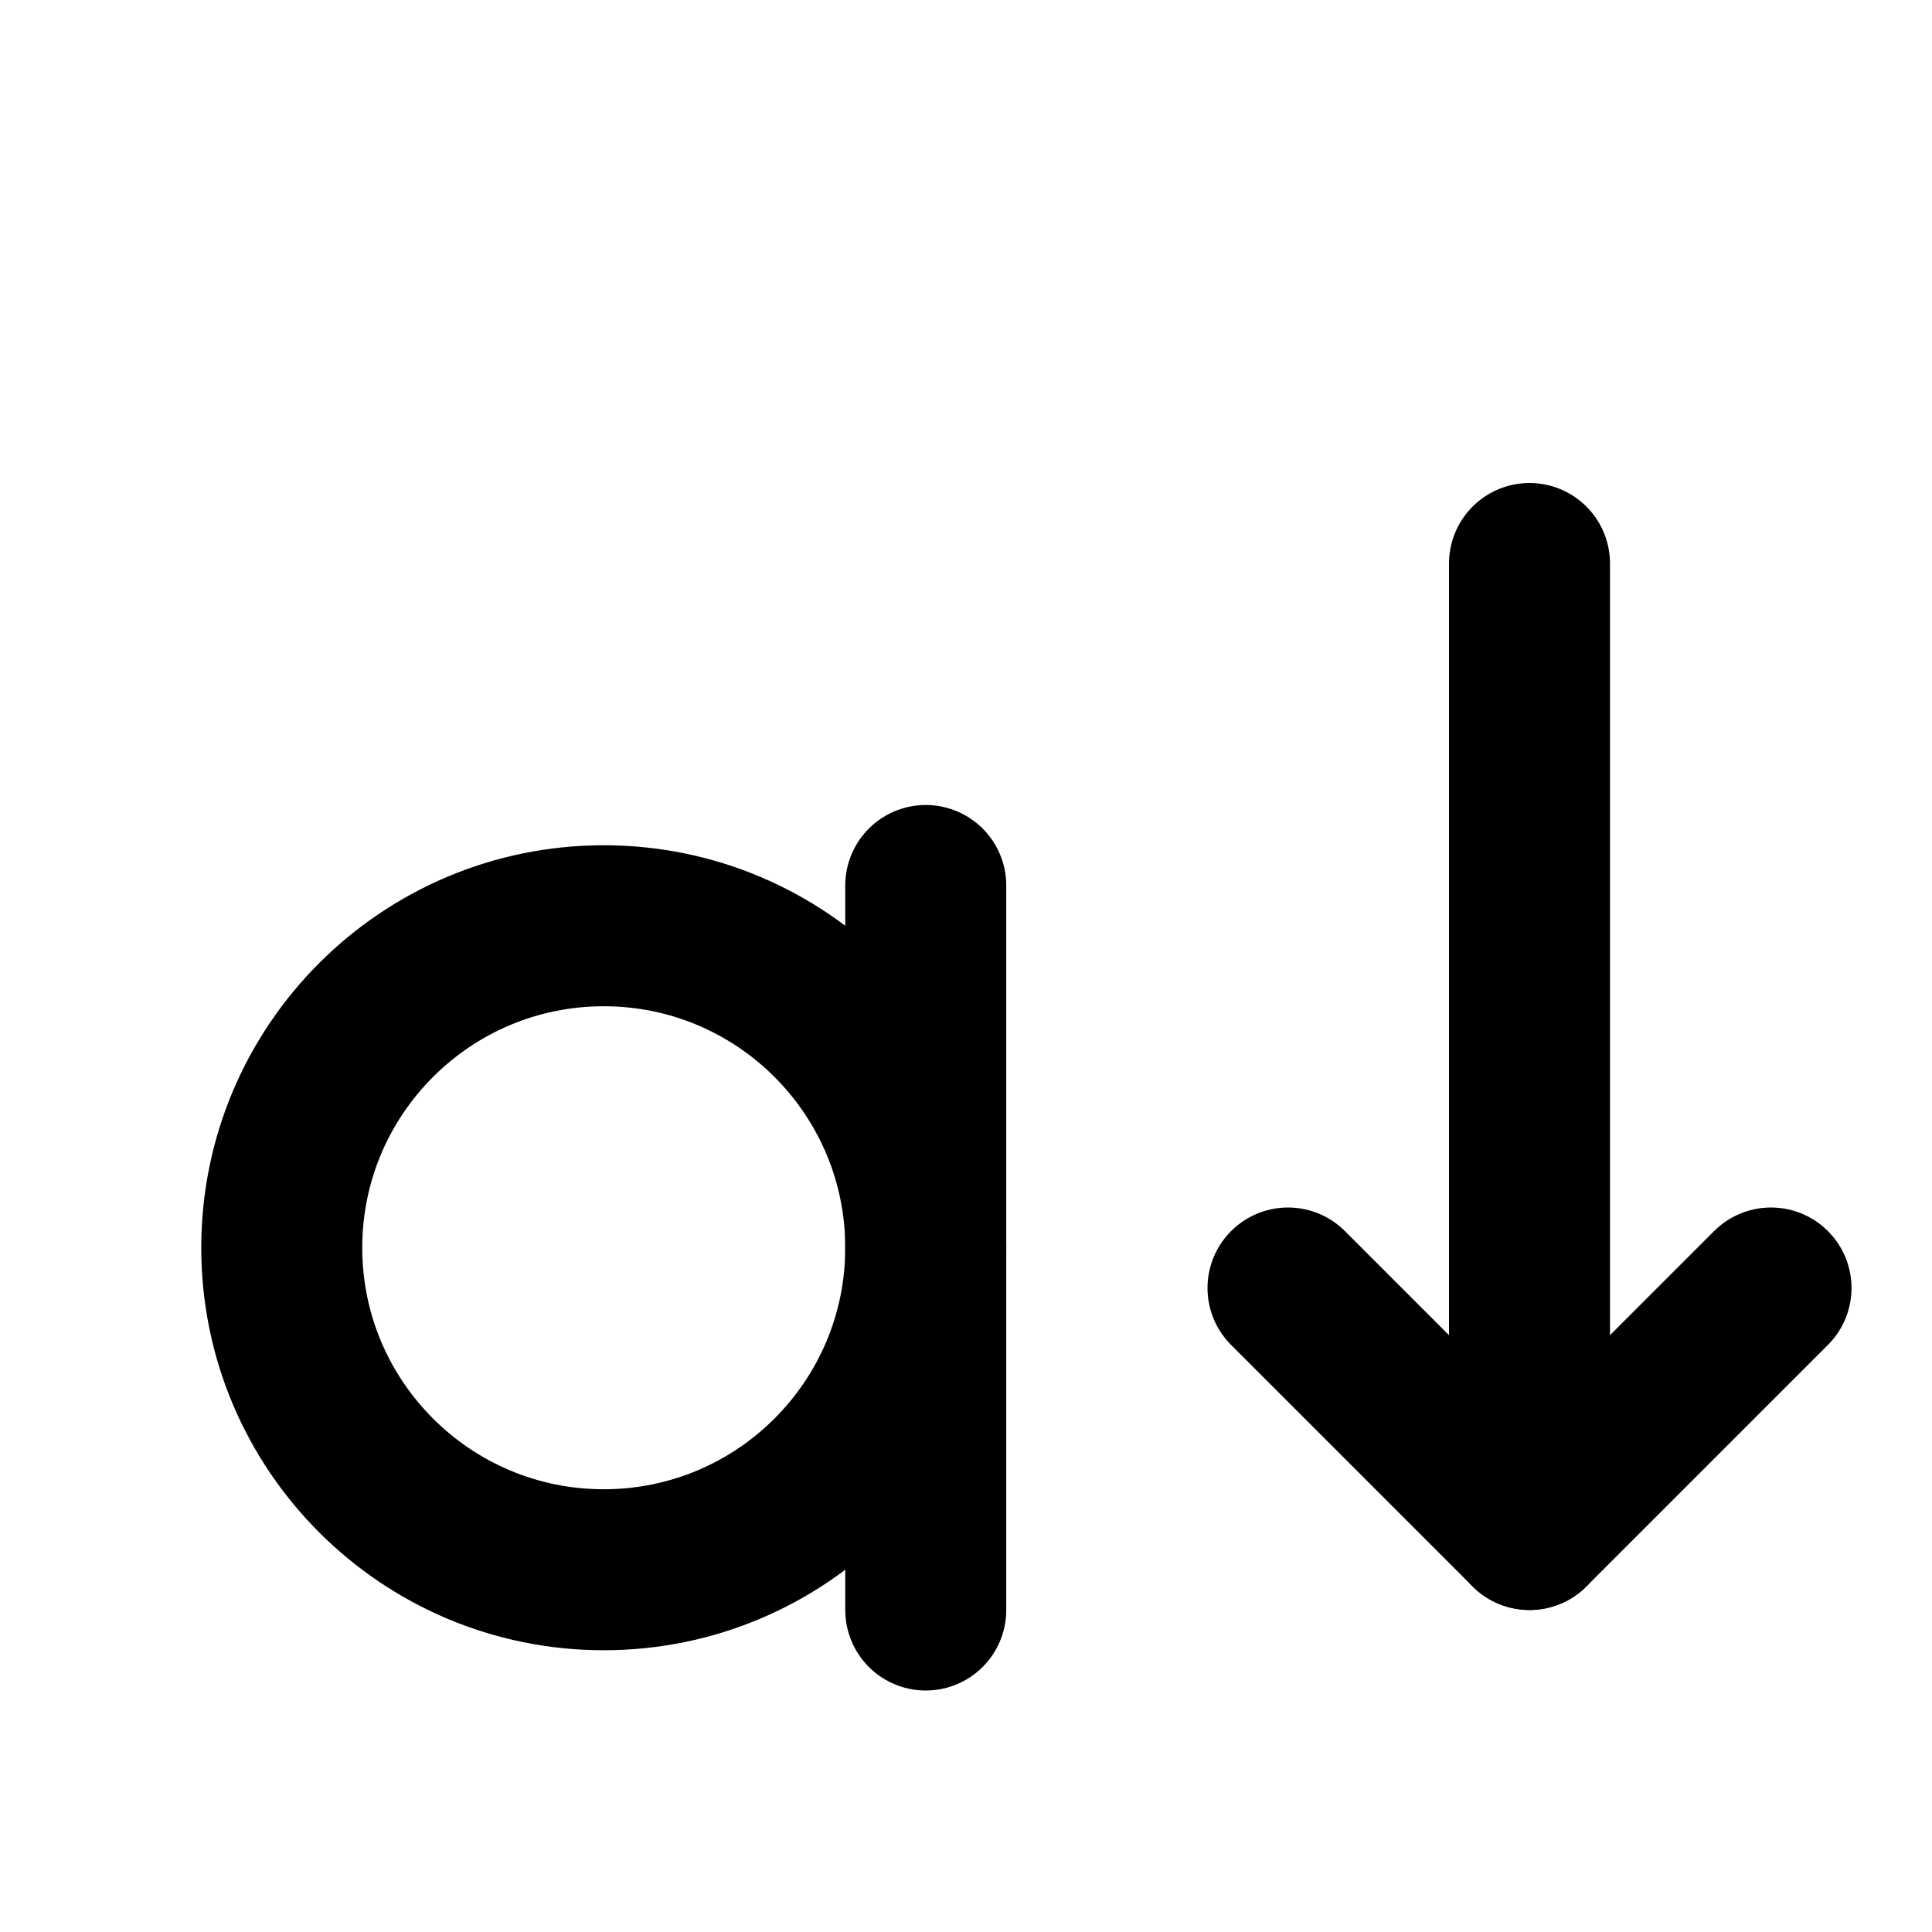
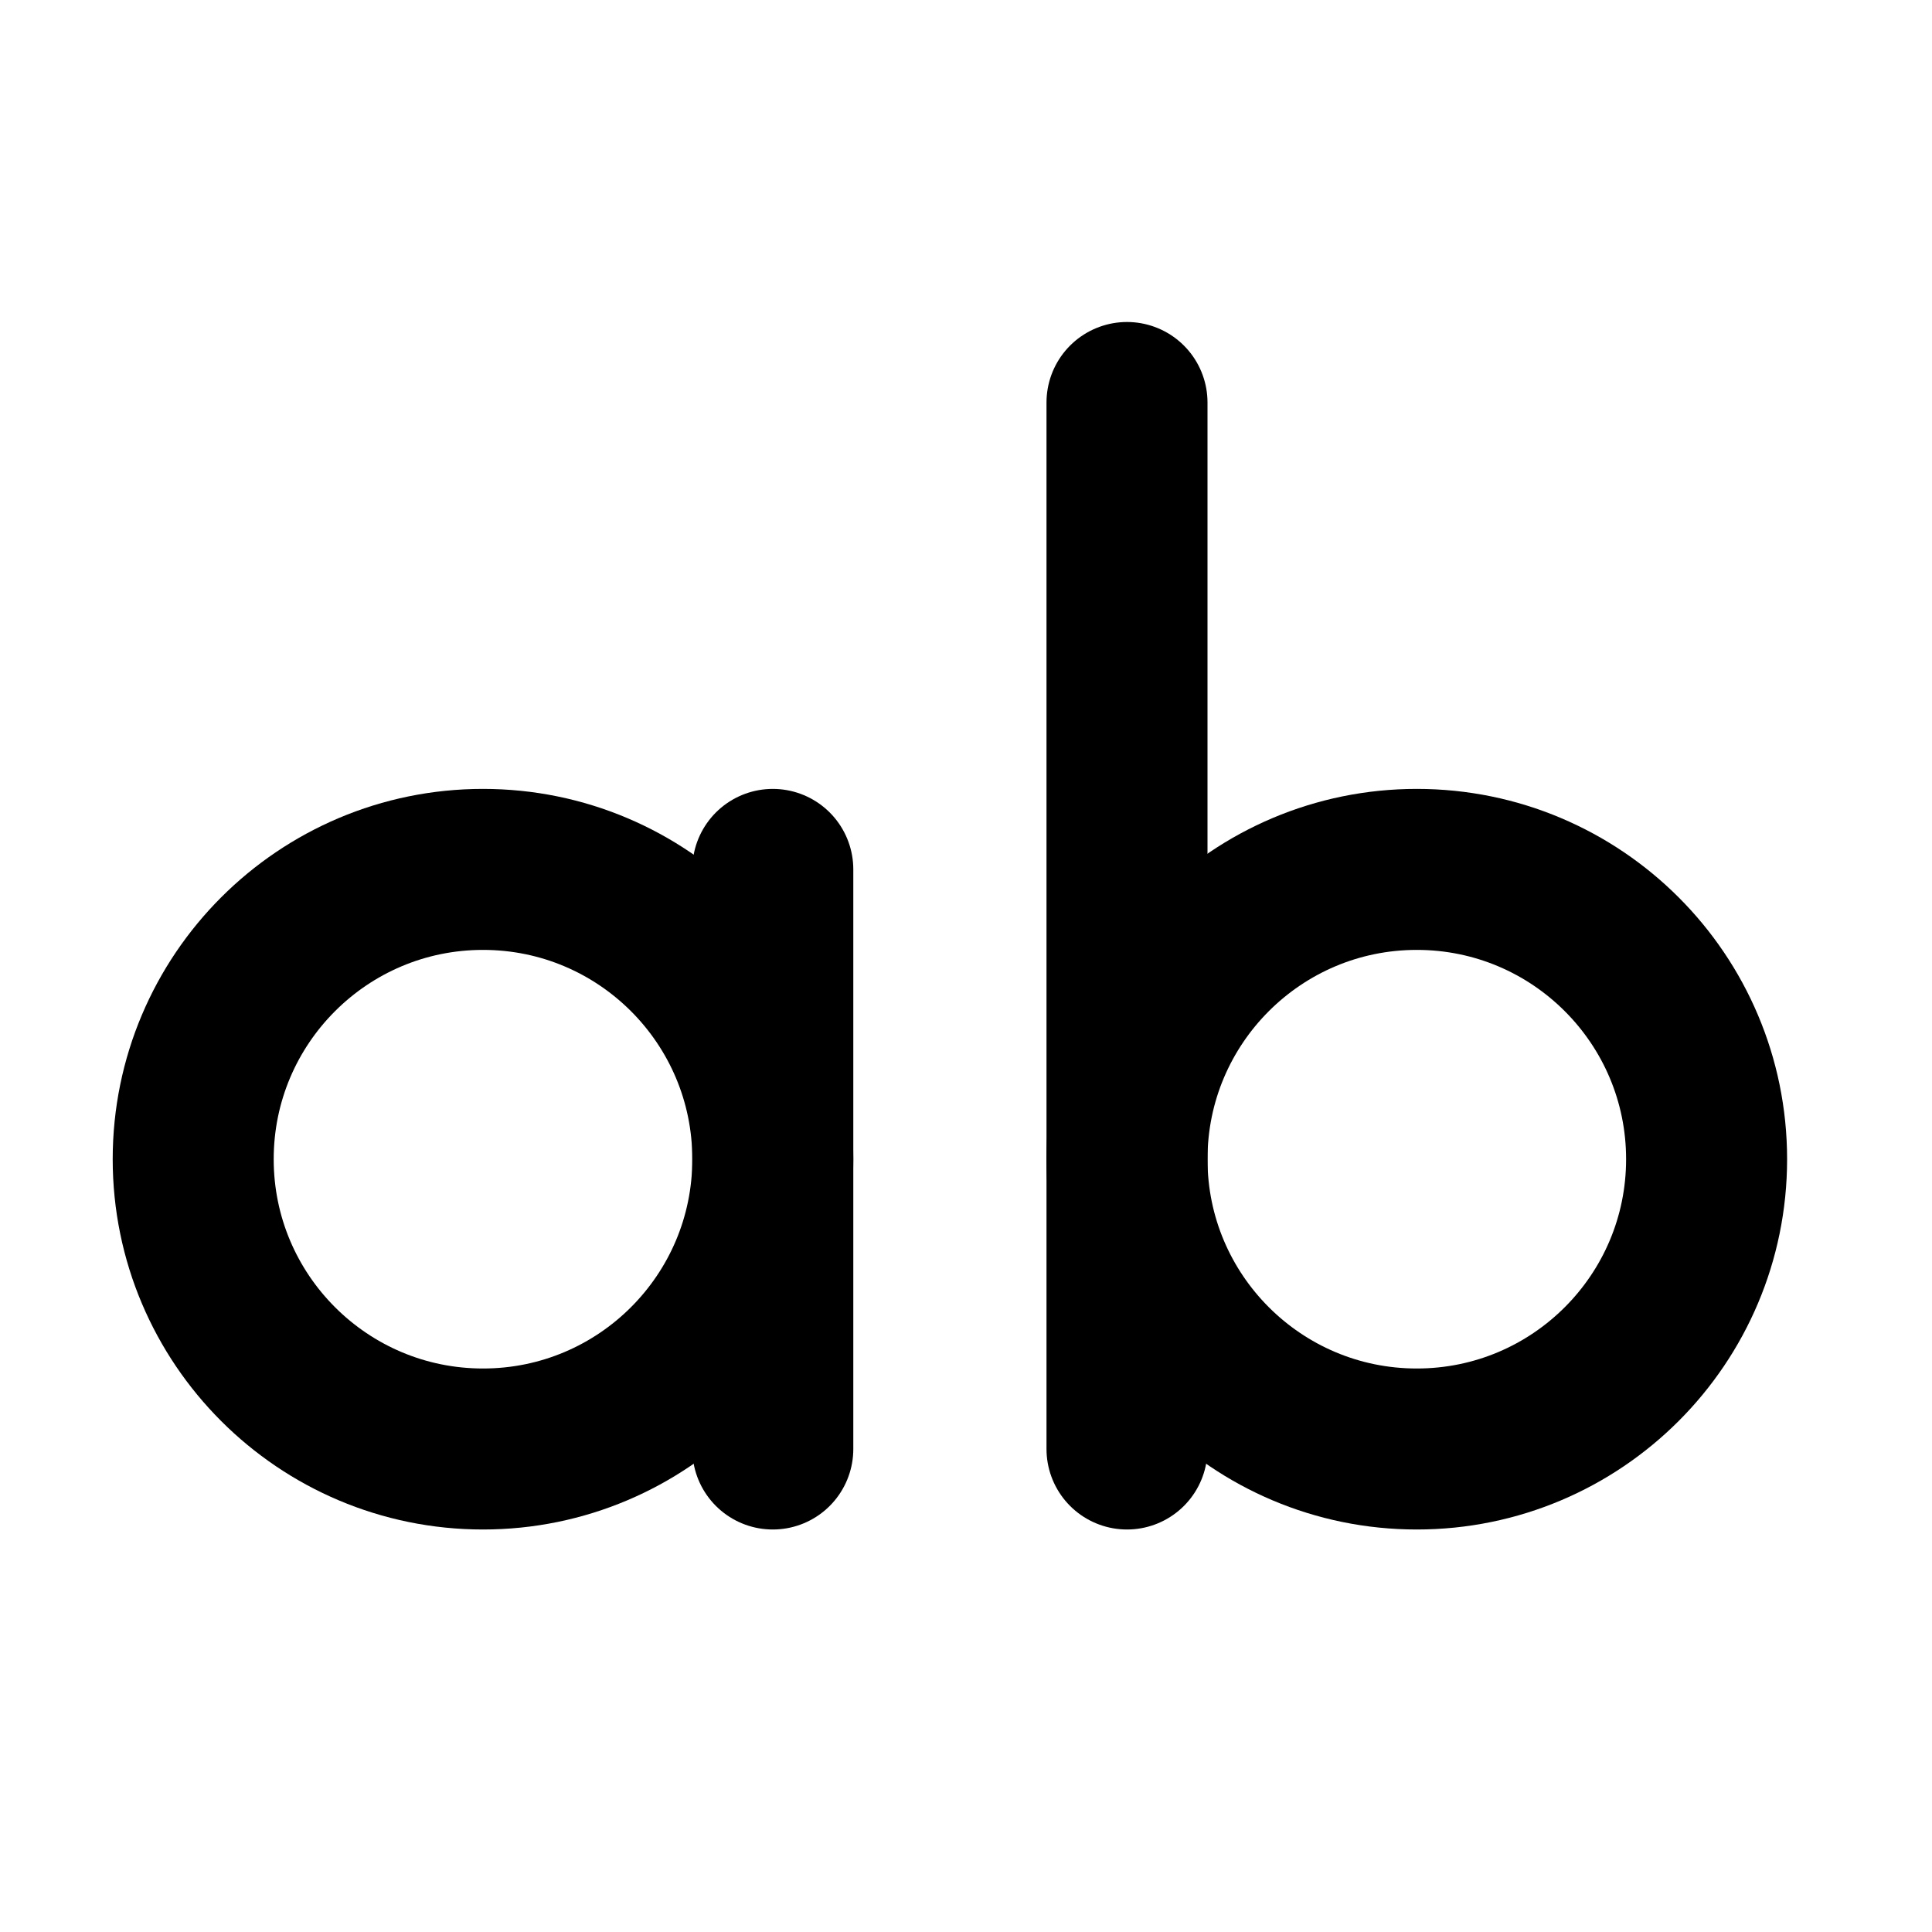
<svg xmlns="http://www.w3.org/2000/svg" width="24" height="24" viewBox="0 0 24 24" fill="none" stroke="#000000" stroke-width="2" stroke-linecap="round" stroke-linejoin="round">
-   <circle cx="7.5" cy="15.5" r="4" />
-   <path d="M11.5 11V20" />
-   <path d="M19 7V19" />
-   <path d="M16 16L19 19L22 16" />
+   <circle cx="6" cy="14.4" r="3.6" />
+   <path d="M9.6 10.8V18" />
+   <path d="M14 5V18" />
+   <circle cx="17.6" cy="14.4" r="3.6" />
</svg>
